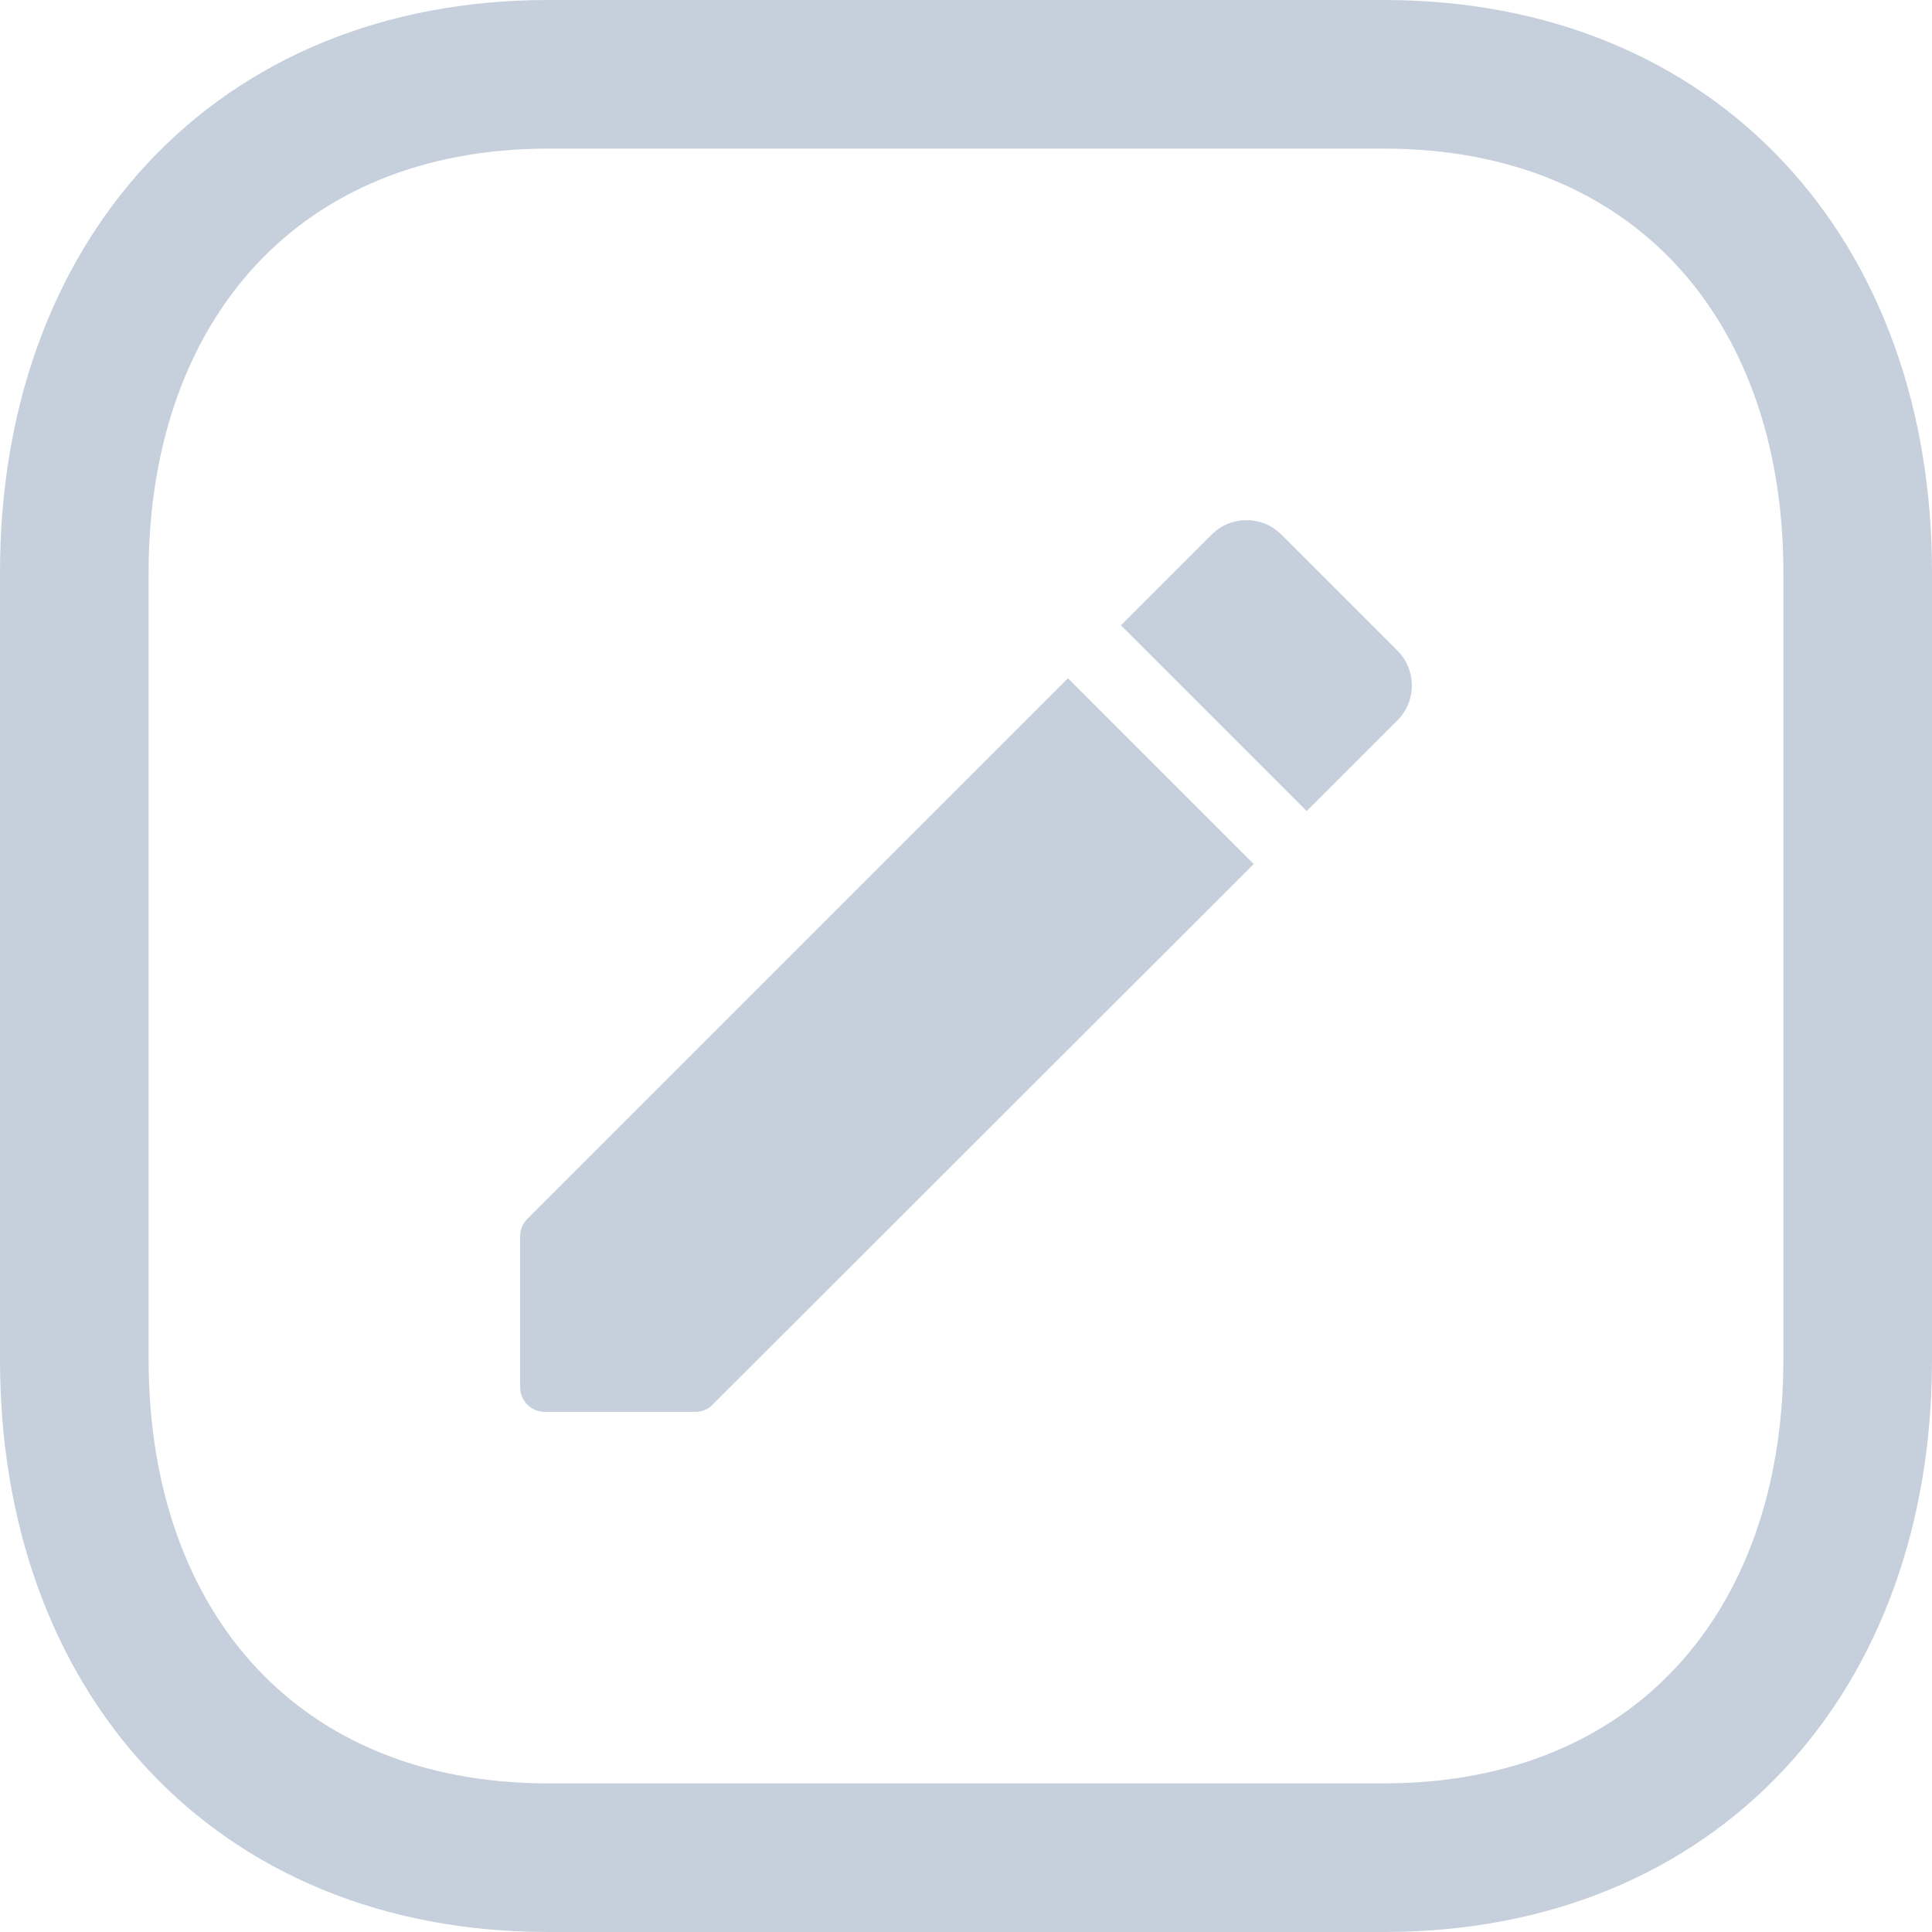
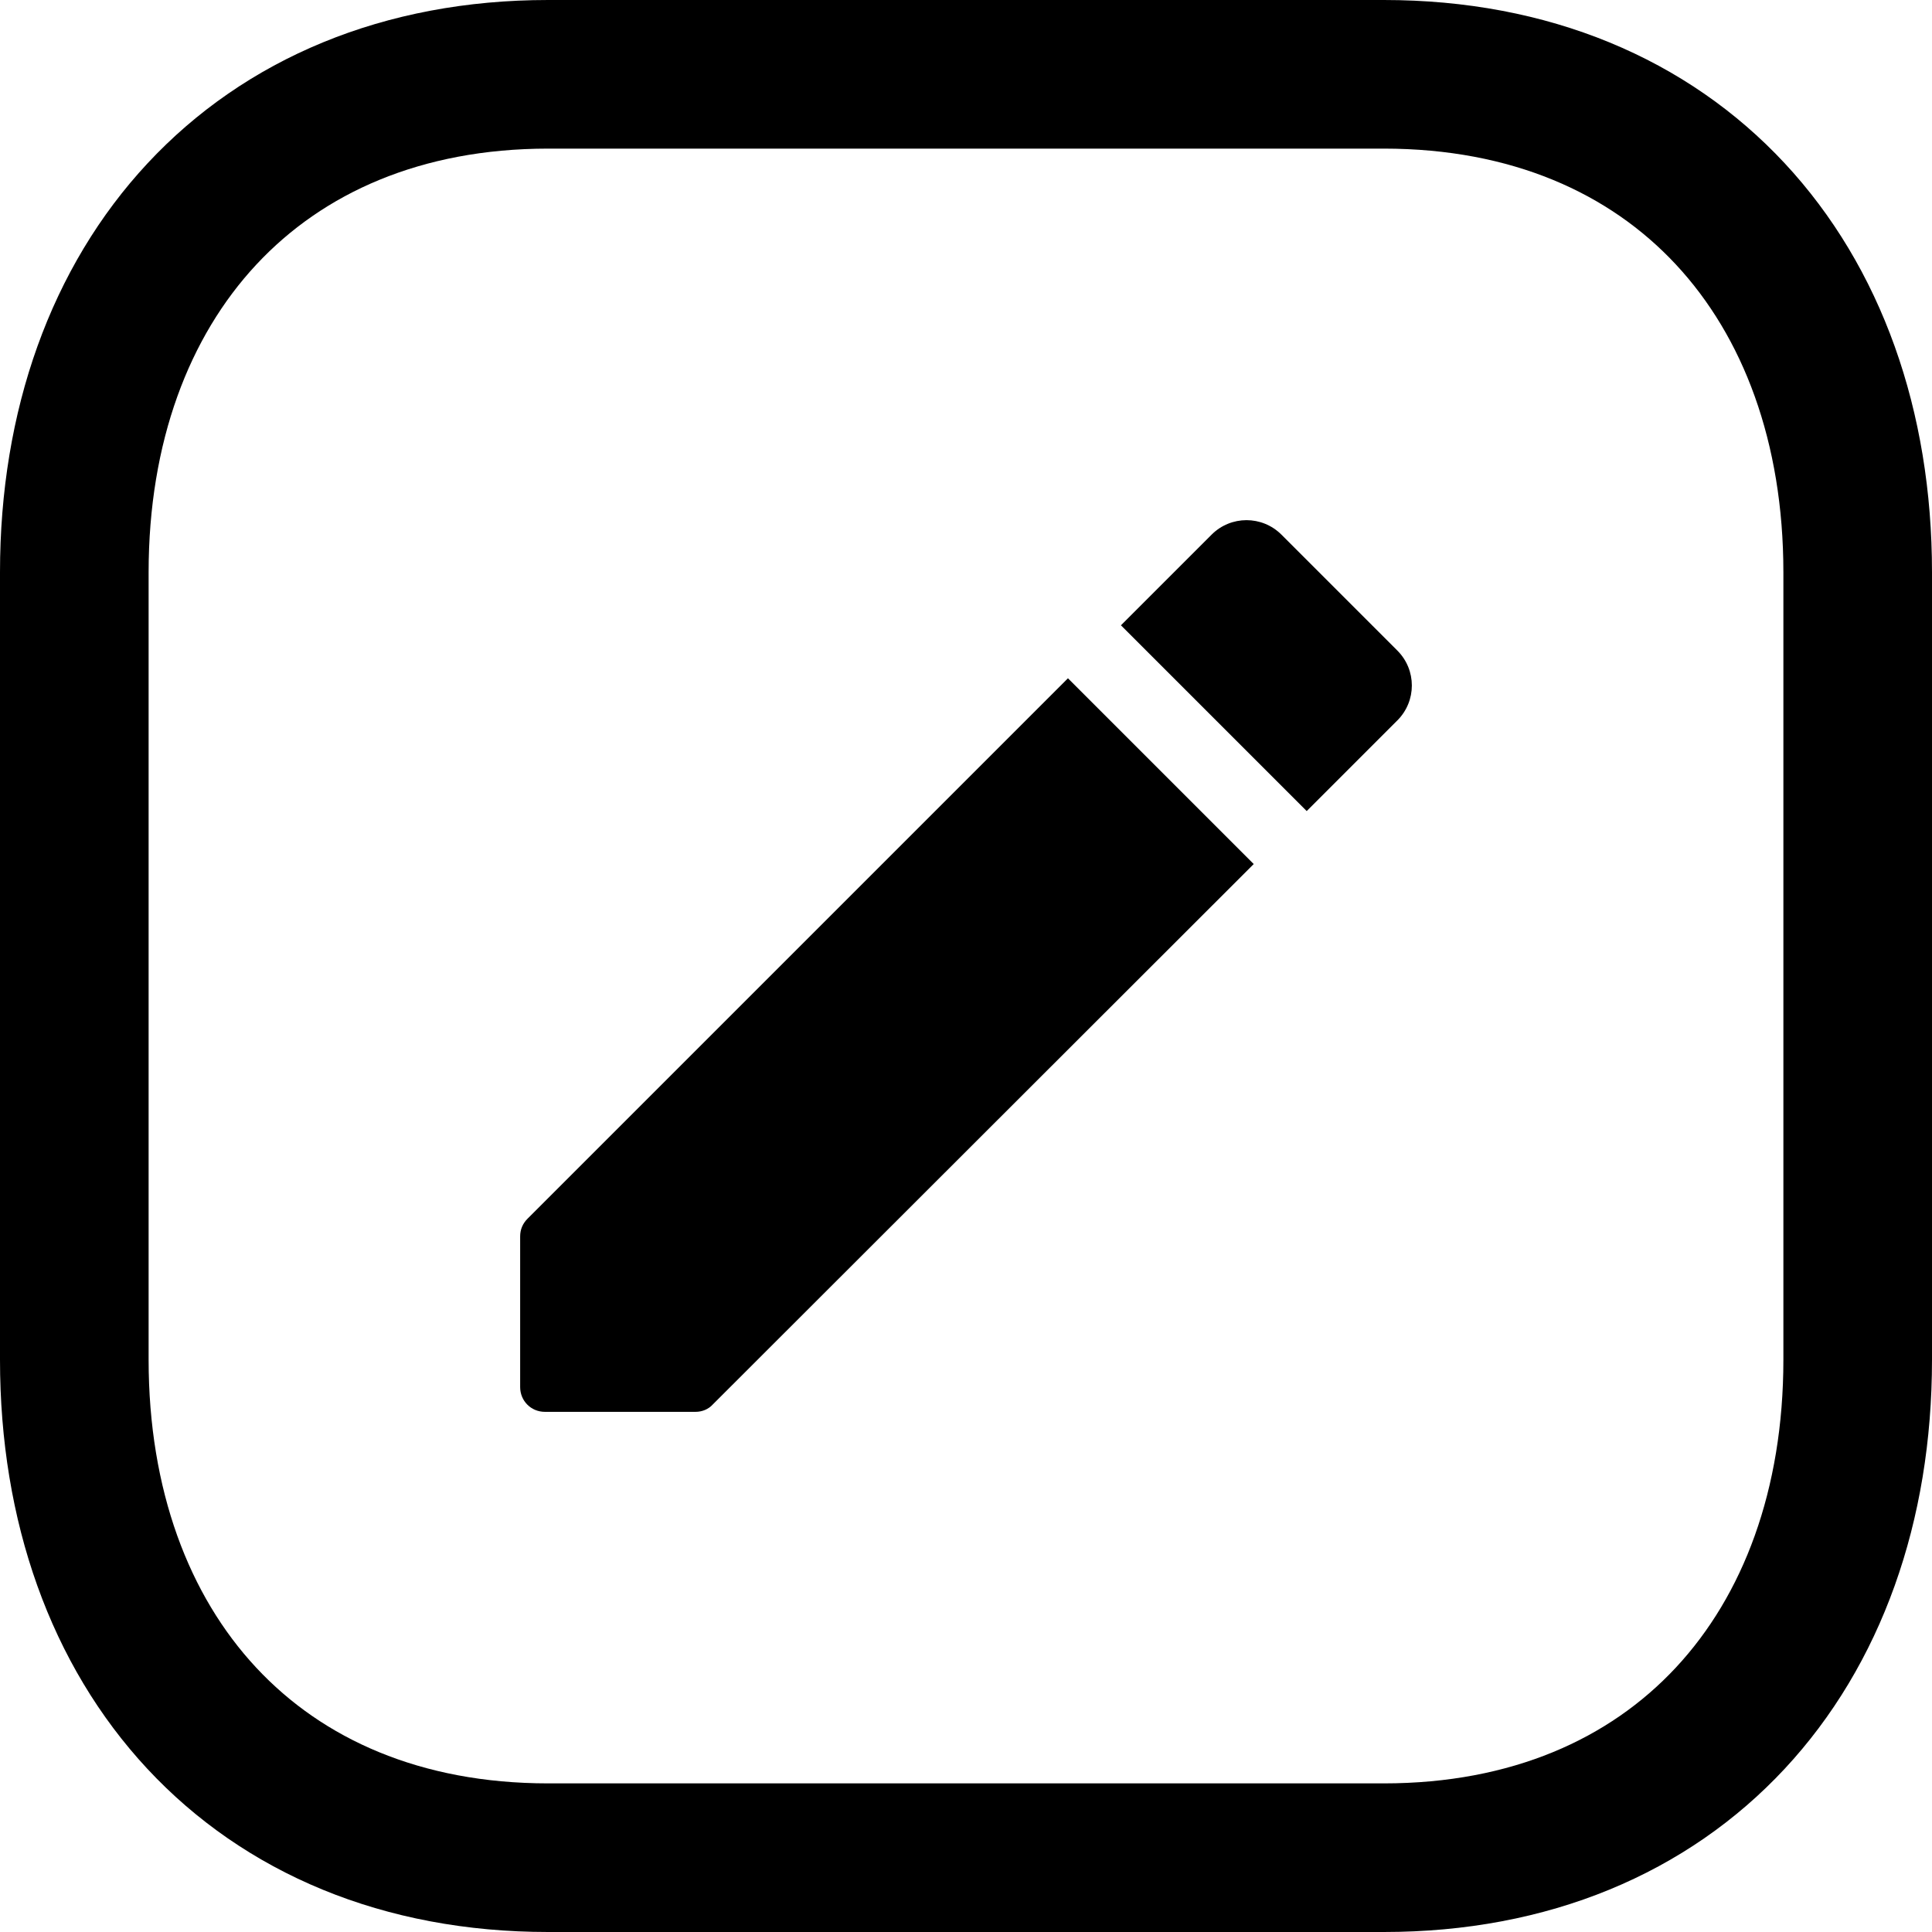
<svg xmlns="http://www.w3.org/2000/svg" width="26" height="26" viewBox="0 0 26 26" fill="none">
-   <path fill-rule="evenodd" clip-rule="evenodd" d="M18.623 1H7.377C3.457 1 1 3.775 1 7.702V18.298C1 22.226 3.446 25 7.377 25H18.623C22.554 25 25 22.226 25 18.298V7.702C25 3.775 22.554 1 18.623 1Z" stroke="#C6CFDC" stroke-width="2" stroke-linecap="round" stroke-linejoin="round" />
-   <path d="M7 16.64V18.667C7 18.853 7.147 19 7.333 19H9.36C9.446 19 9.533 18.967 9.593 18.9L16.872 11.628L14.372 9.128L7.1 16.4C7.033 16.467 7 16.547 7 16.64ZM18.805 9.695C19.065 9.435 19.065 9.015 18.805 8.755L17.245 7.195C16.985 6.935 16.565 6.935 16.305 7.195L15.085 8.415L17.585 10.915L18.805 9.695Z" fill="#C6CFDC" />
+   <path fill-rule="evenodd" clip-rule="evenodd" d="M18.623 1H7.377C3.457 1 1 3.775 1 7.702V18.298C1 22.226 3.446 25 7.377 25H18.623C22.554 25 25 22.226 25 18.298V7.702C25 3.775 22.554 1 18.623 1Z" stroke="currentColor" stroke-width="2" stroke-linecap="round" stroke-linejoin="round" />
+   <path d="M7 16.64V18.667C7 18.853 7.147 19 7.333 19H9.36C9.446 19 9.533 18.967 9.593 18.9L16.872 11.628L14.372 9.128L7.1 16.4C7.033 16.467 7 16.547 7 16.64ZM18.805 9.695C19.065 9.435 19.065 9.015 18.805 8.755L17.245 7.195C16.985 6.935 16.565 6.935 16.305 7.195L15.085 8.415L17.585 10.915L18.805 9.695Z" fill="currentColor" />
</svg>
